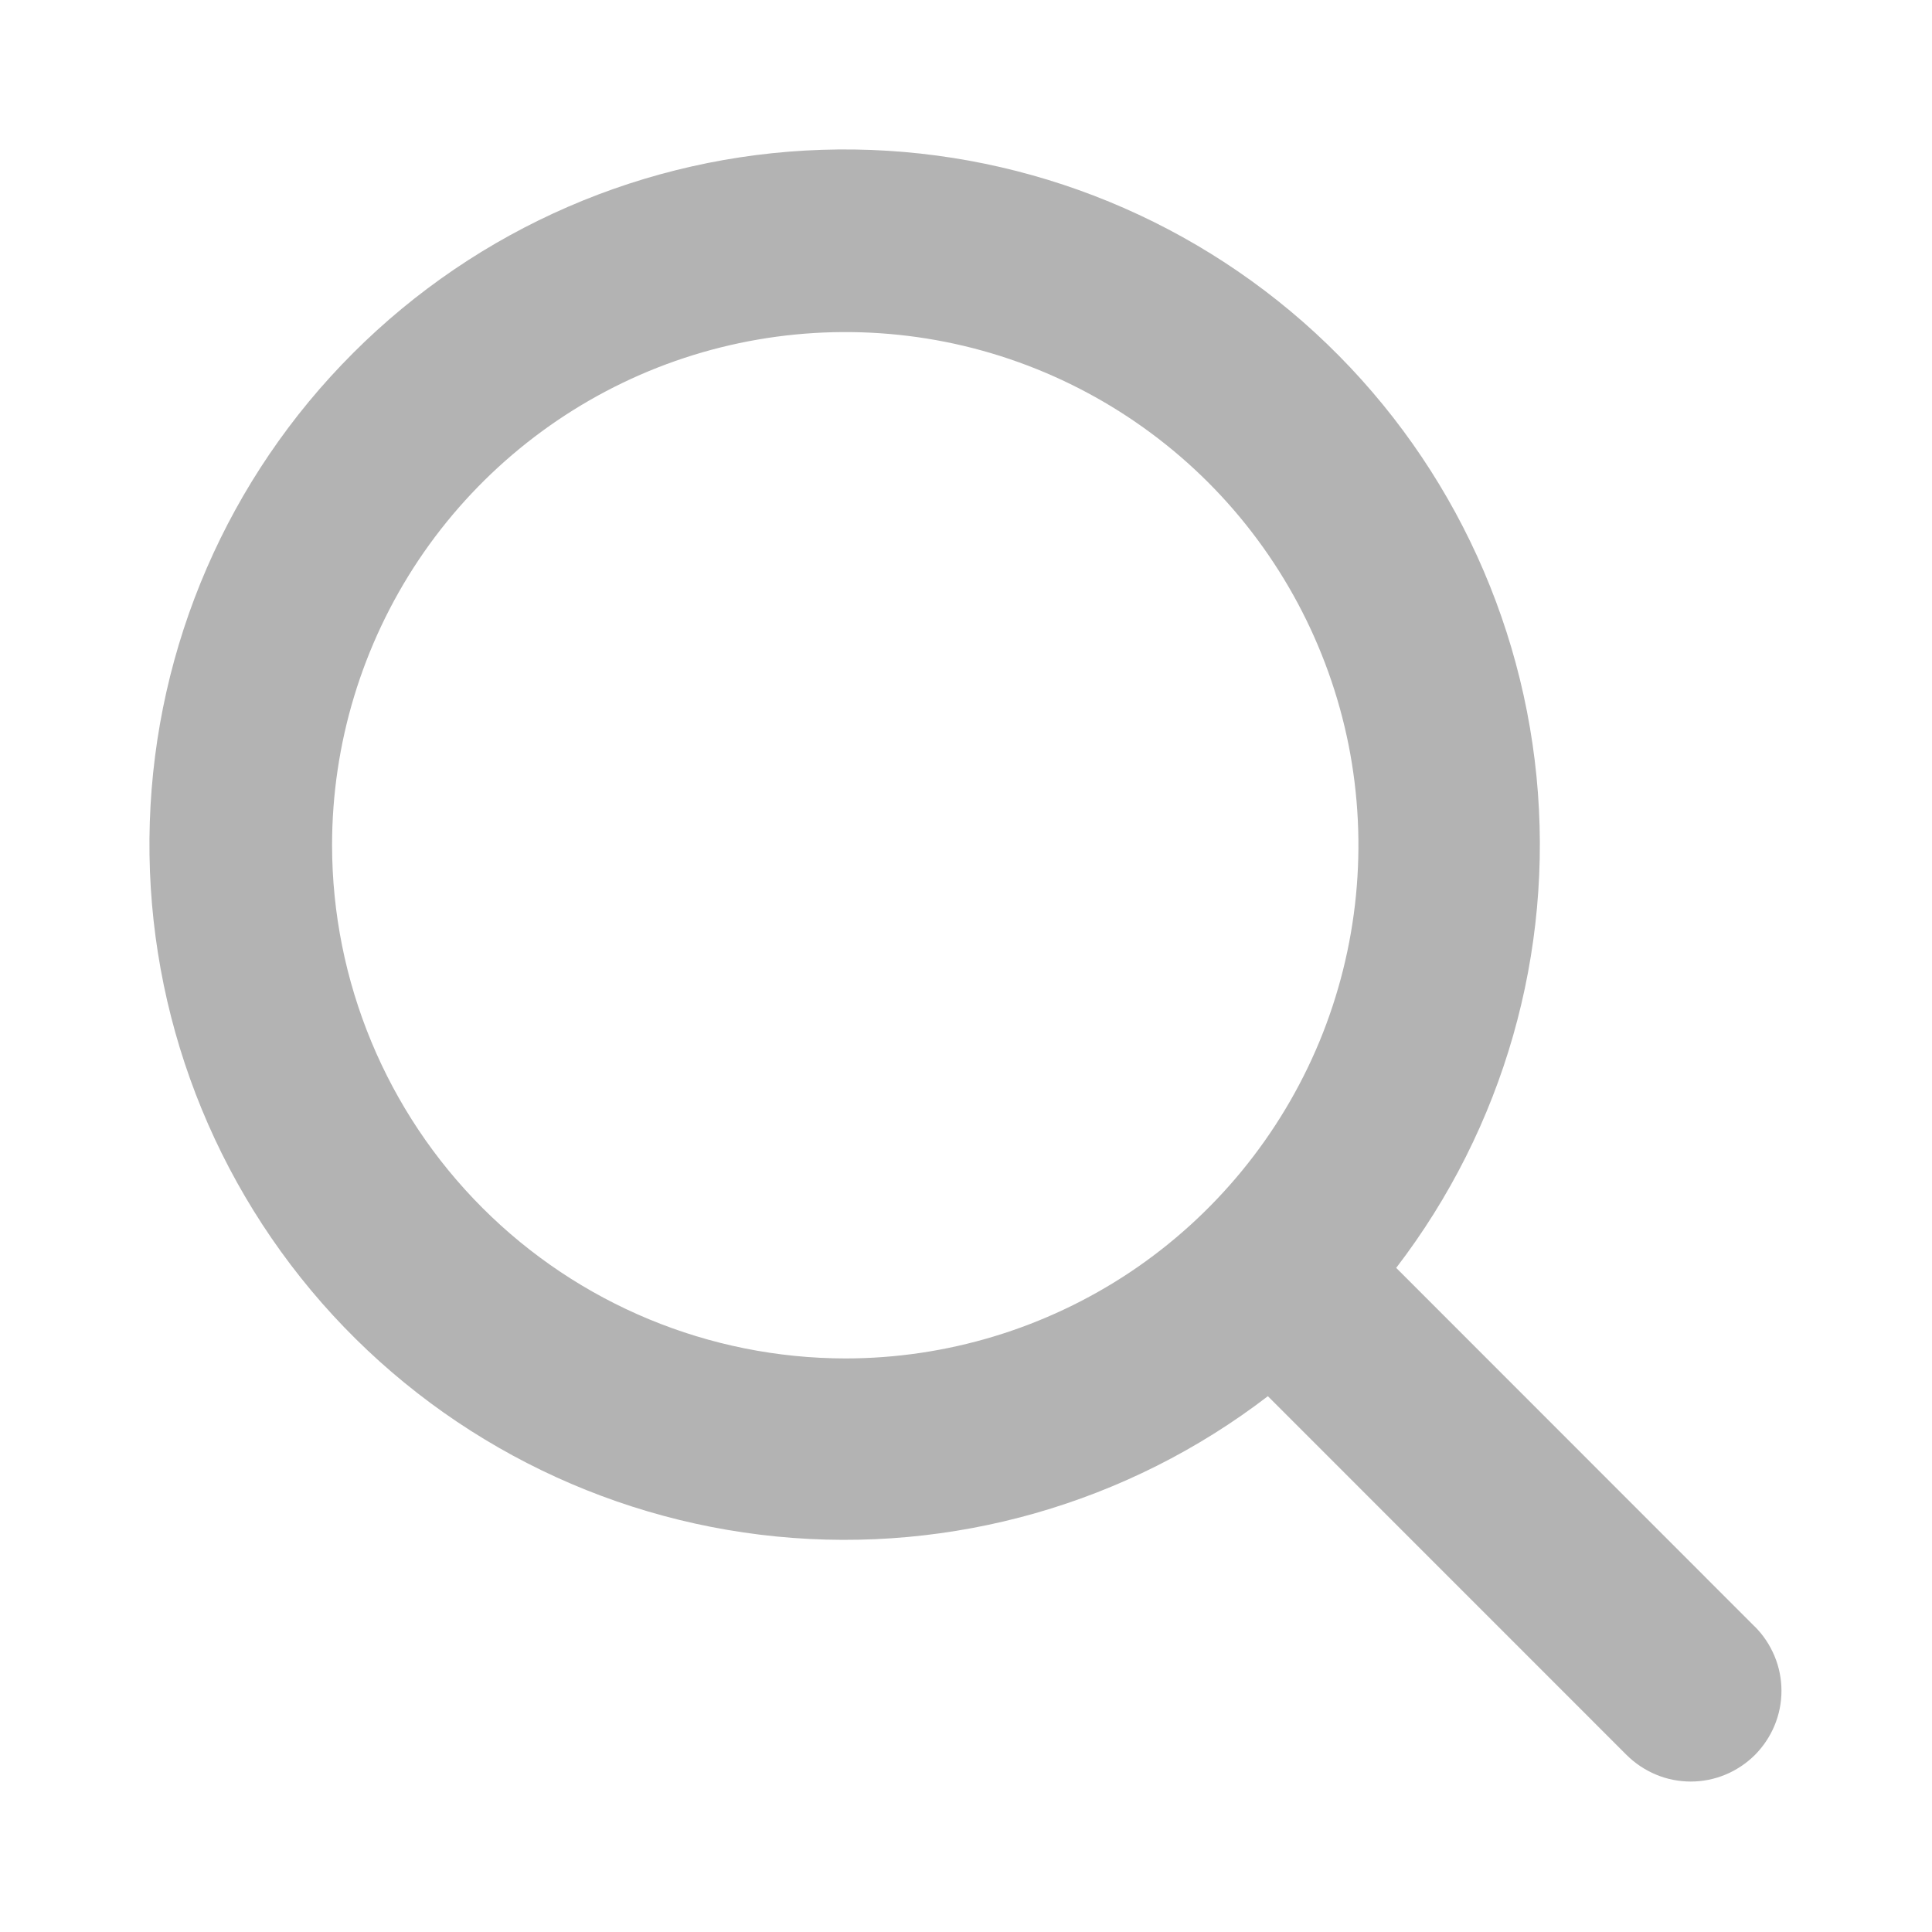
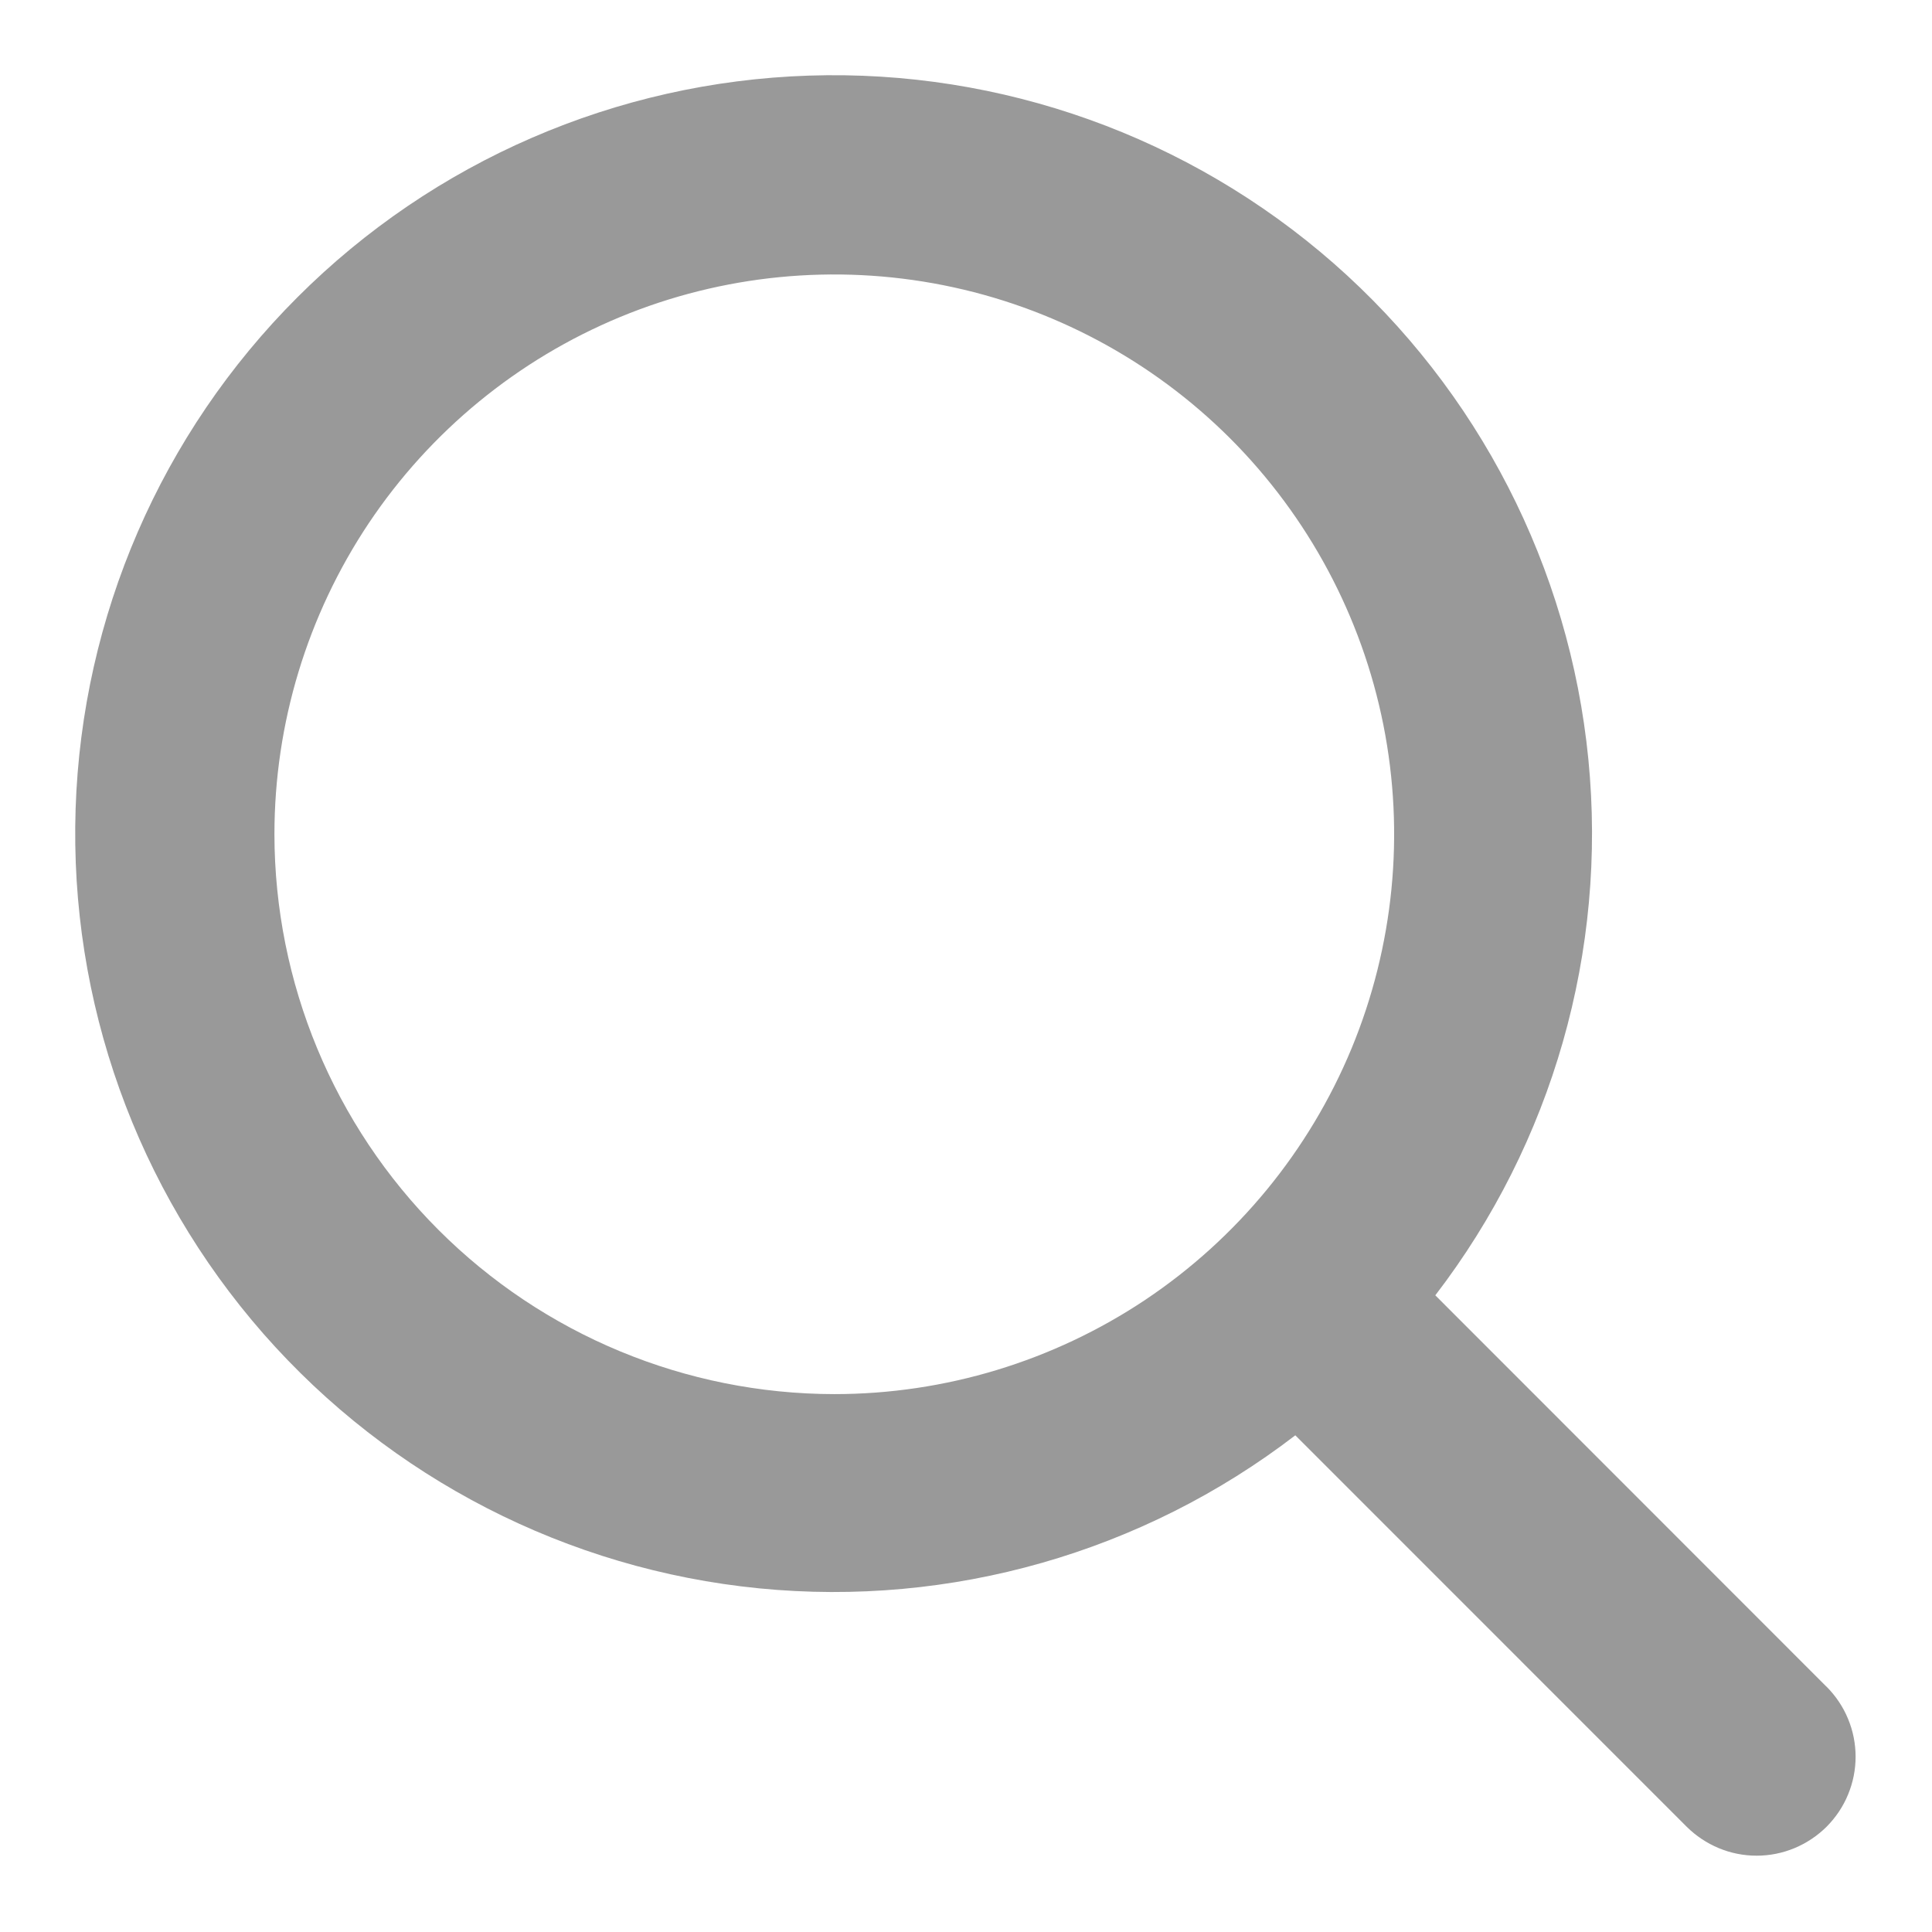
- <svg xmlns="http://www.w3.org/2000/svg" width="24" height="24" viewBox="0 0 24 24" fill="none">
-   <path d="M21.796 20.204L17.344 15.75C18.679 14.01 19.302 11.828 19.087 9.646C18.872 7.464 17.835 5.445 16.187 3.999C14.538 2.554 12.401 1.789 10.21 1.861C8.018 1.932 5.936 2.835 4.386 4.386C2.835 5.936 1.932 8.018 1.861 10.21C1.789 12.401 2.554 14.538 3.999 16.187C5.445 17.835 7.464 18.872 9.646 19.087C11.828 19.302 14.01 18.679 15.75 17.344L20.206 21.801C20.311 21.905 20.435 21.988 20.572 22.045C20.708 22.102 20.855 22.131 21.003 22.131C21.151 22.131 21.297 22.102 21.434 22.045C21.571 21.988 21.695 21.905 21.8 21.801C21.904 21.696 21.987 21.572 22.044 21.435C22.101 21.298 22.13 21.152 22.13 21.004C22.13 20.856 22.101 20.709 22.044 20.573C21.987 20.436 21.904 20.311 21.8 20.207L21.796 20.204ZM4.125 10.5C4.125 9.239 4.499 8.007 5.199 6.958C5.9 5.91 6.896 5.093 8.06 4.61C9.225 4.128 10.507 4.002 11.744 4.247C12.98 4.493 14.116 5.101 15.008 5.992C15.899 6.884 16.506 8.02 16.753 9.256C16.998 10.493 16.872 11.775 16.39 12.94C15.907 14.104 15.09 15.1 14.042 15.801C12.993 16.501 11.761 16.875 10.5 16.875C8.81 16.873 7.189 16.201 5.994 15.006C4.799 13.811 4.127 12.19 4.125 10.5Z" fill="#B3B3B3" />
+ <svg xmlns="http://www.w3.org/2000/svg" width="22" height="22" viewBox="0 0 22 22" fill="none">
+   <path d="M20.796 19.204L16.344 14.75C17.679 13.011 18.302 10.828 18.087 8.646C17.872 6.464 16.835 4.445 15.187 2.999C13.538 1.554 11.402 0.789 9.21 0.861C7.018 0.933 4.936 1.835 3.386 3.386C1.835 4.936 0.933 7.018 0.861 9.21C0.789 11.402 1.554 13.538 2.999 15.187C4.445 16.835 6.464 17.872 8.646 18.087C10.828 18.302 13.011 17.679 14.75 16.344L19.206 20.801C19.311 20.905 19.435 20.988 19.572 21.045C19.708 21.102 19.855 21.131 20.003 21.131C20.151 21.131 20.297 21.102 20.434 21.045C20.571 20.988 20.695 20.905 20.8 20.801C20.904 20.696 20.988 20.572 21.044 20.435C21.101 20.298 21.13 20.152 21.13 20.004C21.13 19.856 21.101 19.709 21.044 19.573C20.988 19.436 20.904 19.312 20.8 19.207L20.796 19.204ZM3.125 9.5C3.125 8.239 3.499 7.007 4.199 5.958C4.9 4.91 5.896 4.093 7.061 3.61C8.225 3.128 9.507 3.002 10.744 3.248C11.98 3.494 13.116 4.101 14.008 4.992C14.899 5.884 15.507 7.02 15.753 8.256C15.999 9.493 15.872 10.775 15.39 11.94C14.907 13.105 14.09 14.1 13.042 14.801C11.993 15.501 10.761 15.875 9.5 15.875C7.81 15.873 6.189 15.201 4.994 14.006C3.799 12.811 3.127 11.19 3.125 9.5Z" fill="#999999" />
</svg>
